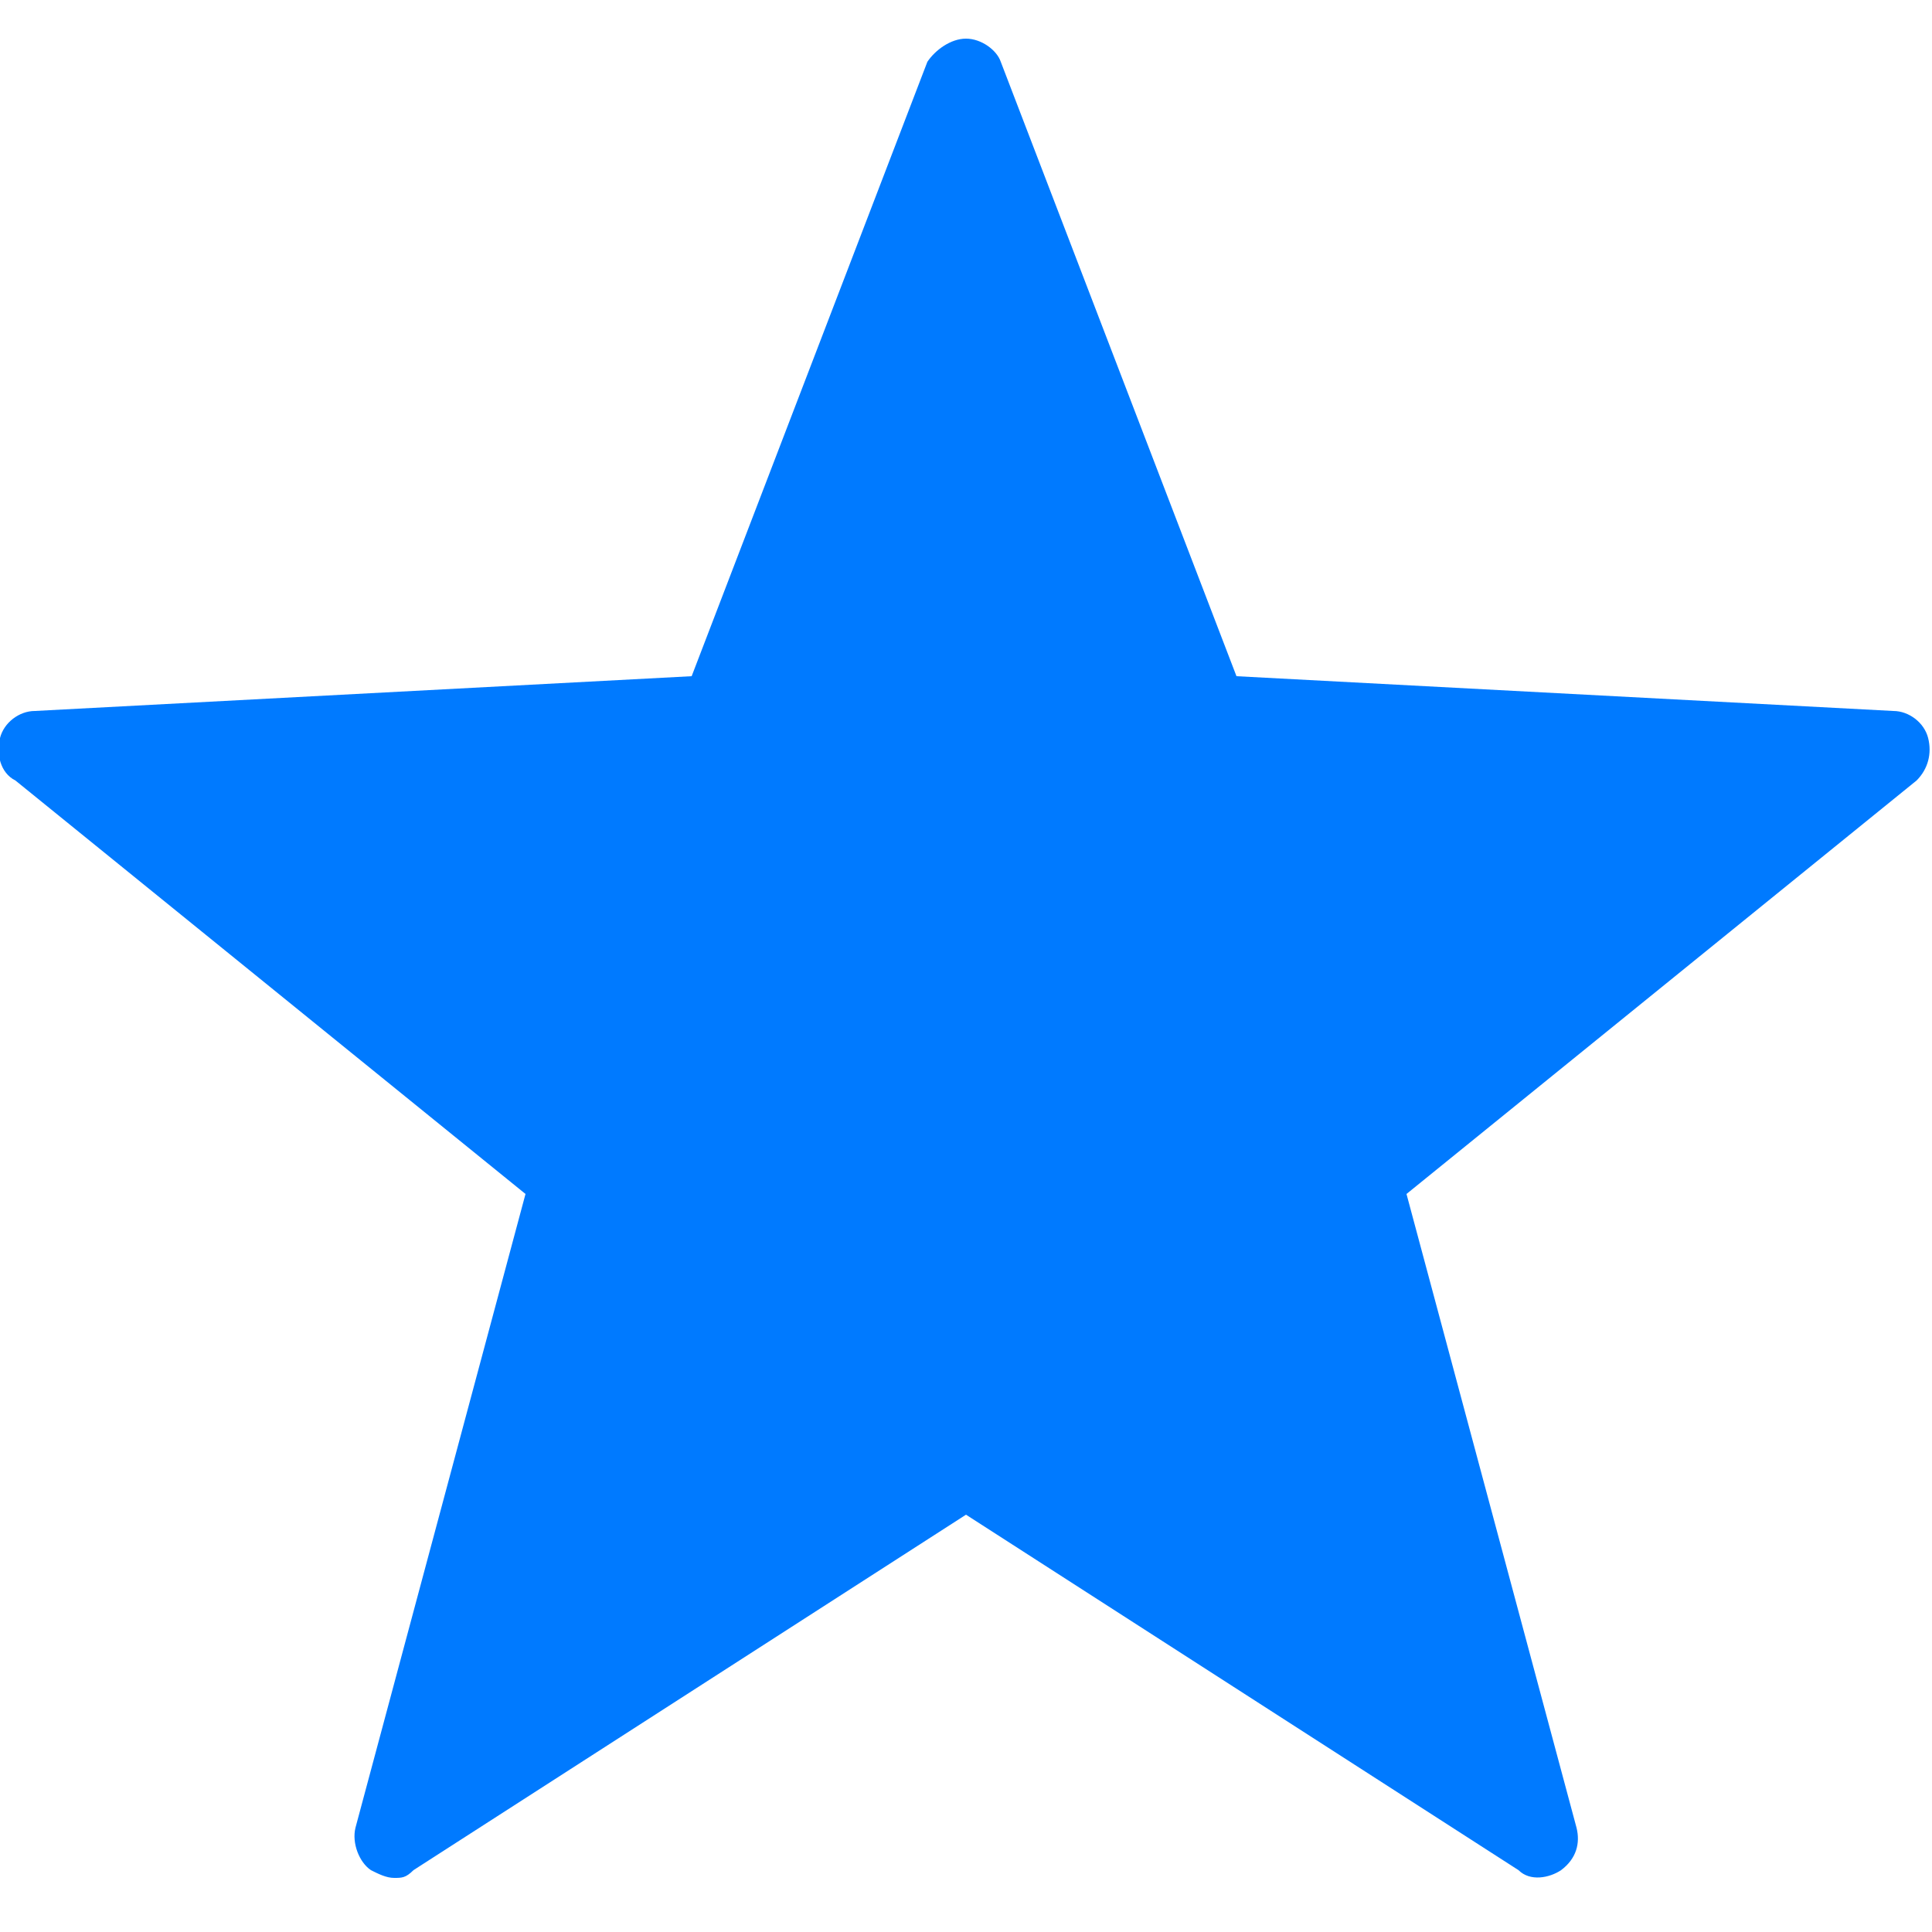
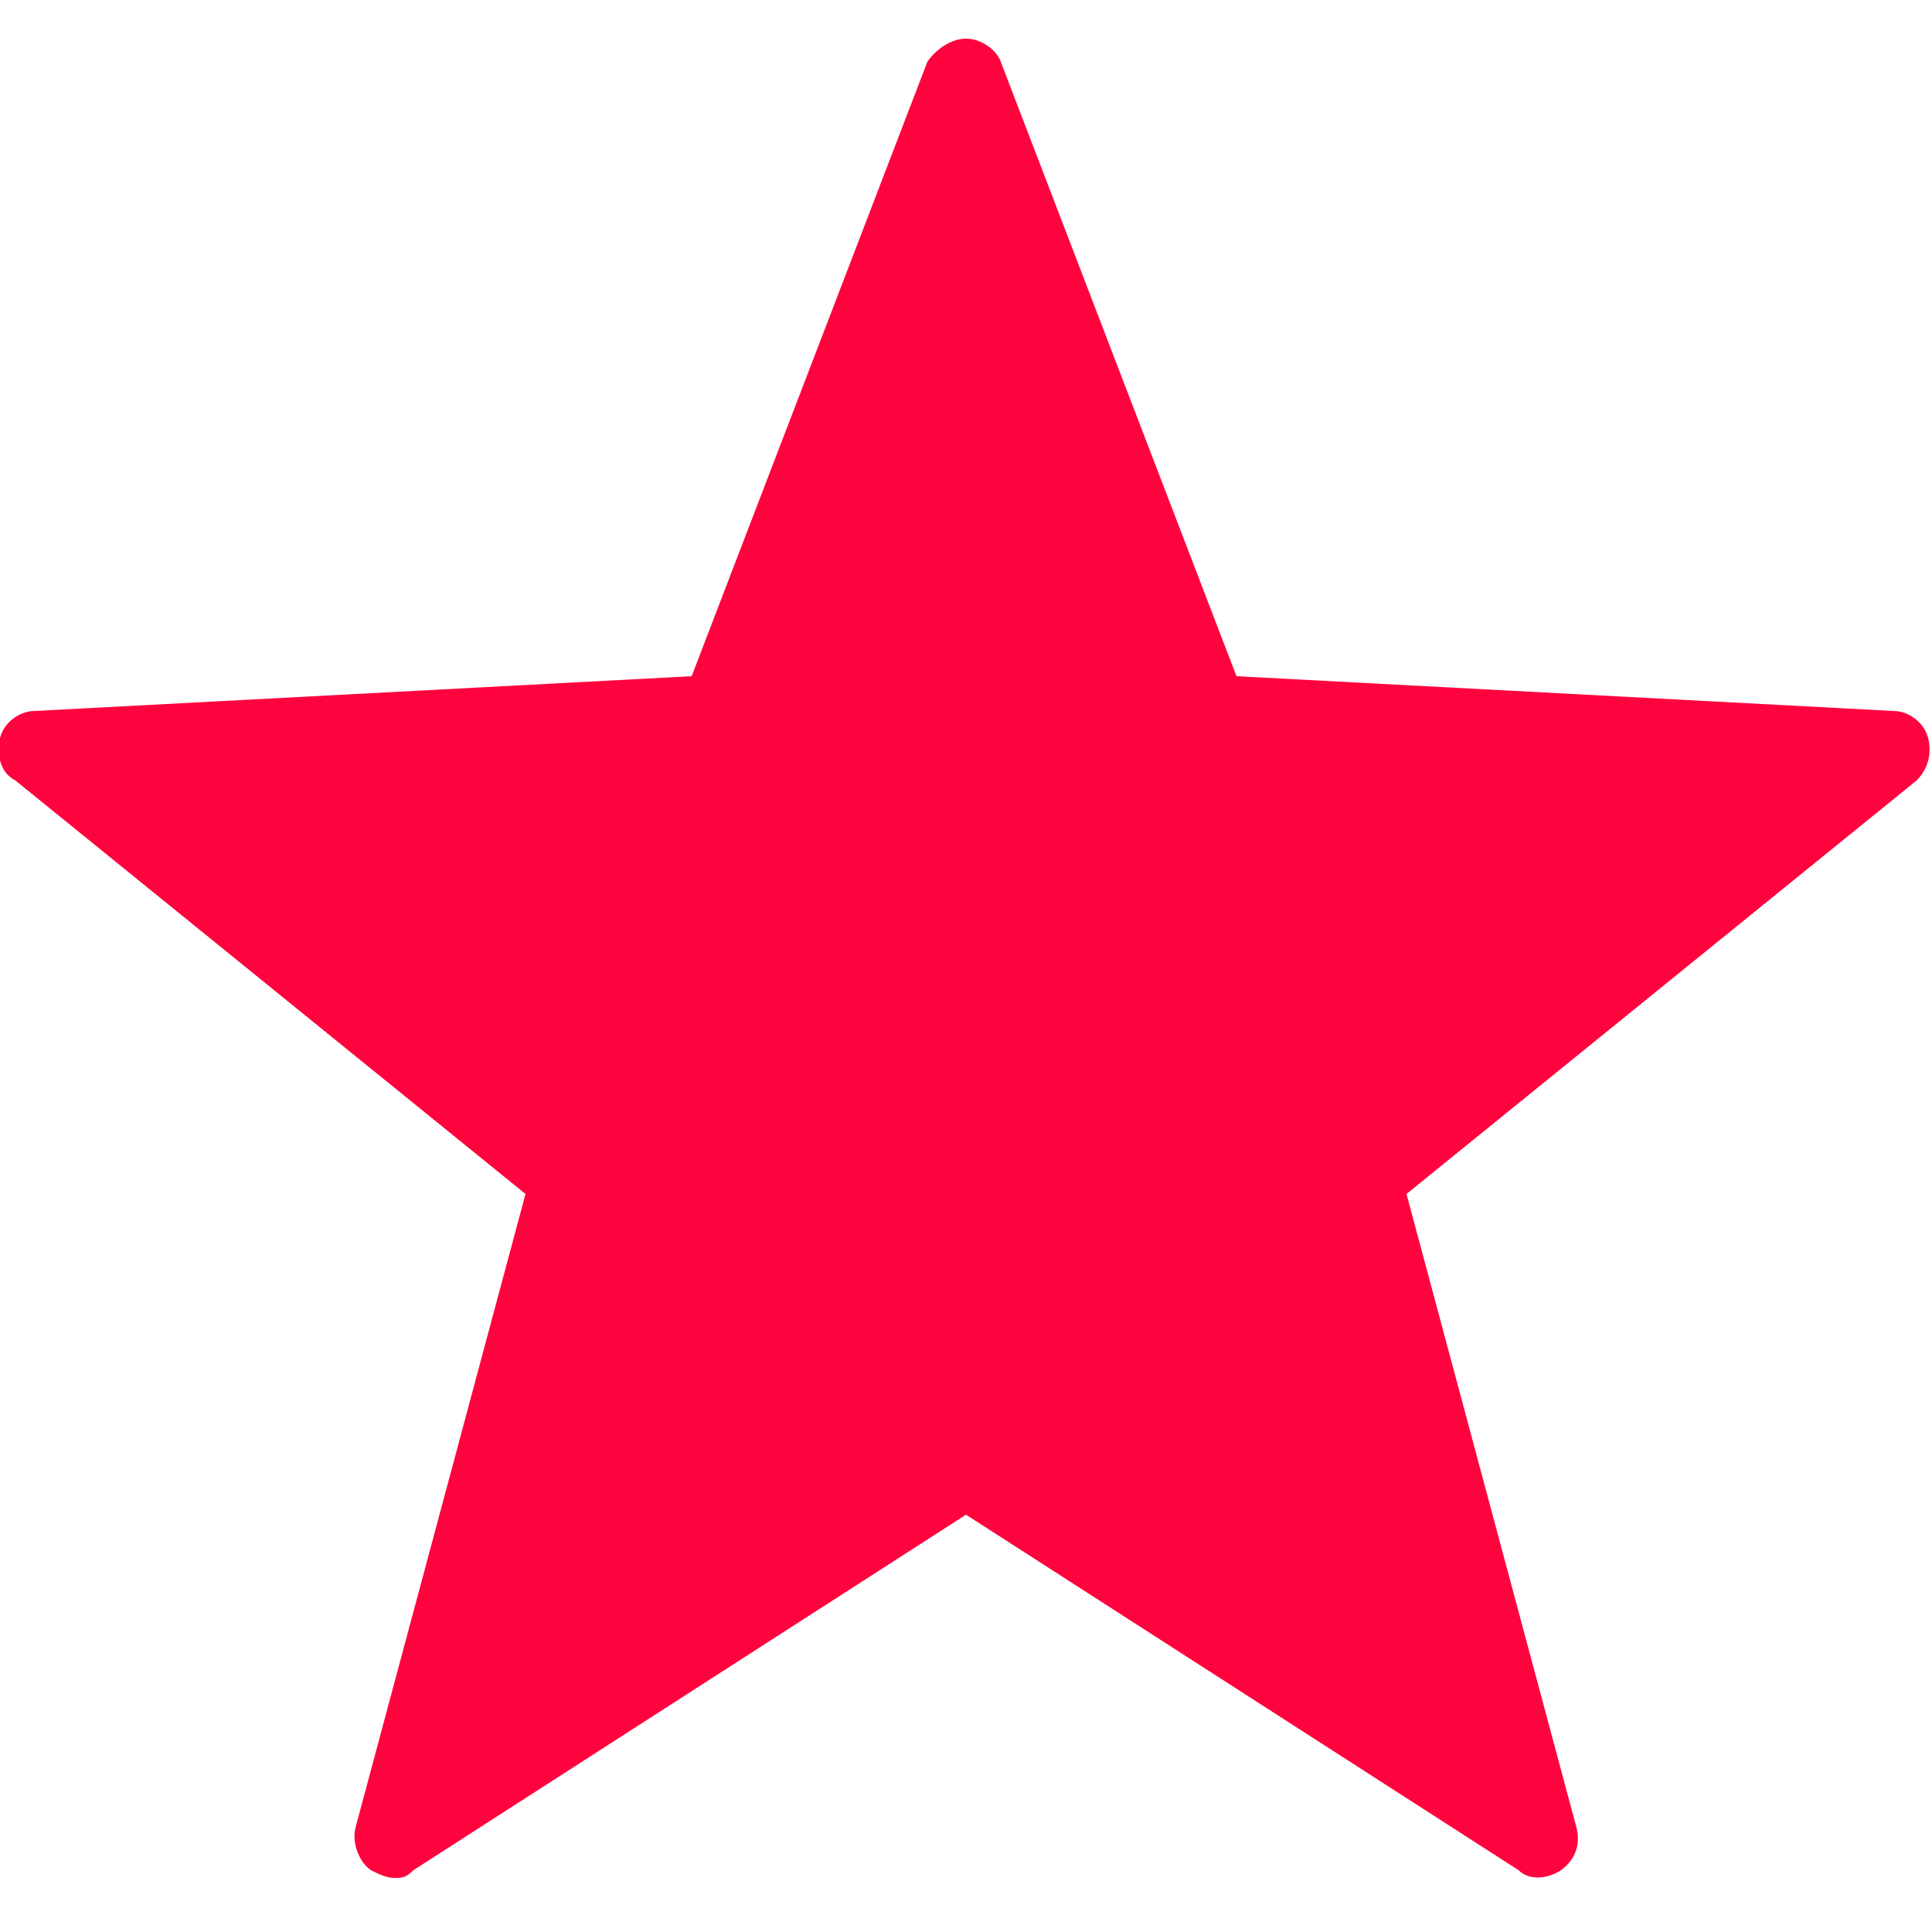
<svg xmlns="http://www.w3.org/2000/svg" viewBox="0 0 50 50">
-   <path style="fill: #007AFF;" d="M10.2,48.6c-0.2,0-0.4-0.1-0.6-0.2c-0.3-0.2-0.5-0.7-0.4-1.1l4.4-16.4L0.4,20.2C0,20-0.1,19.5,0,19.1 c0.1-0.4,0.5-0.7,0.9-0.7l17-0.9l6.1-15.9C24.2,1.3,24.6,1,25,1c0.4,0,0.8,0.3,0.9,0.6l6.1,15.9l17,0.9c0.4,0,0.8,0.3,0.9,0.7 c0.1,0.4,0,0.8-0.3,1.1L36.4,30.9l4.4,16.4c0.1,0.4,0,0.8-0.4,1.1c-0.3,0.2-0.8,0.3-1.1,0L25,39.2l-14.3,9.2 C10.5,48.6,10.4,48.6,10.2,48.6z" />
+   <path style="fill: #ff033e;" d="M10.2,48.6c-0.2,0-0.4-0.1-0.6-0.2c-0.3-0.2-0.5-0.7-0.4-1.1l4.4-16.4L0.4,20.2C0,20-0.1,19.5,0,19.1 c0.1-0.4,0.5-0.7,0.9-0.7l17-0.9l6.1-15.9C24.2,1.3,24.6,1,25,1c0.4,0,0.8,0.3,0.9,0.6l6.1,15.9l17,0.9c0.4,0,0.8,0.3,0.9,0.7 c0.1,0.4,0,0.8-0.3,1.1L36.4,30.9l4.4,16.4c0.1,0.4,0,0.8-0.4,1.1c-0.3,0.2-0.8,0.3-1.1,0L25,39.2l-14.3,9.2 C10.5,48.6,10.4,48.6,10.2,48.6z" />
</svg>
